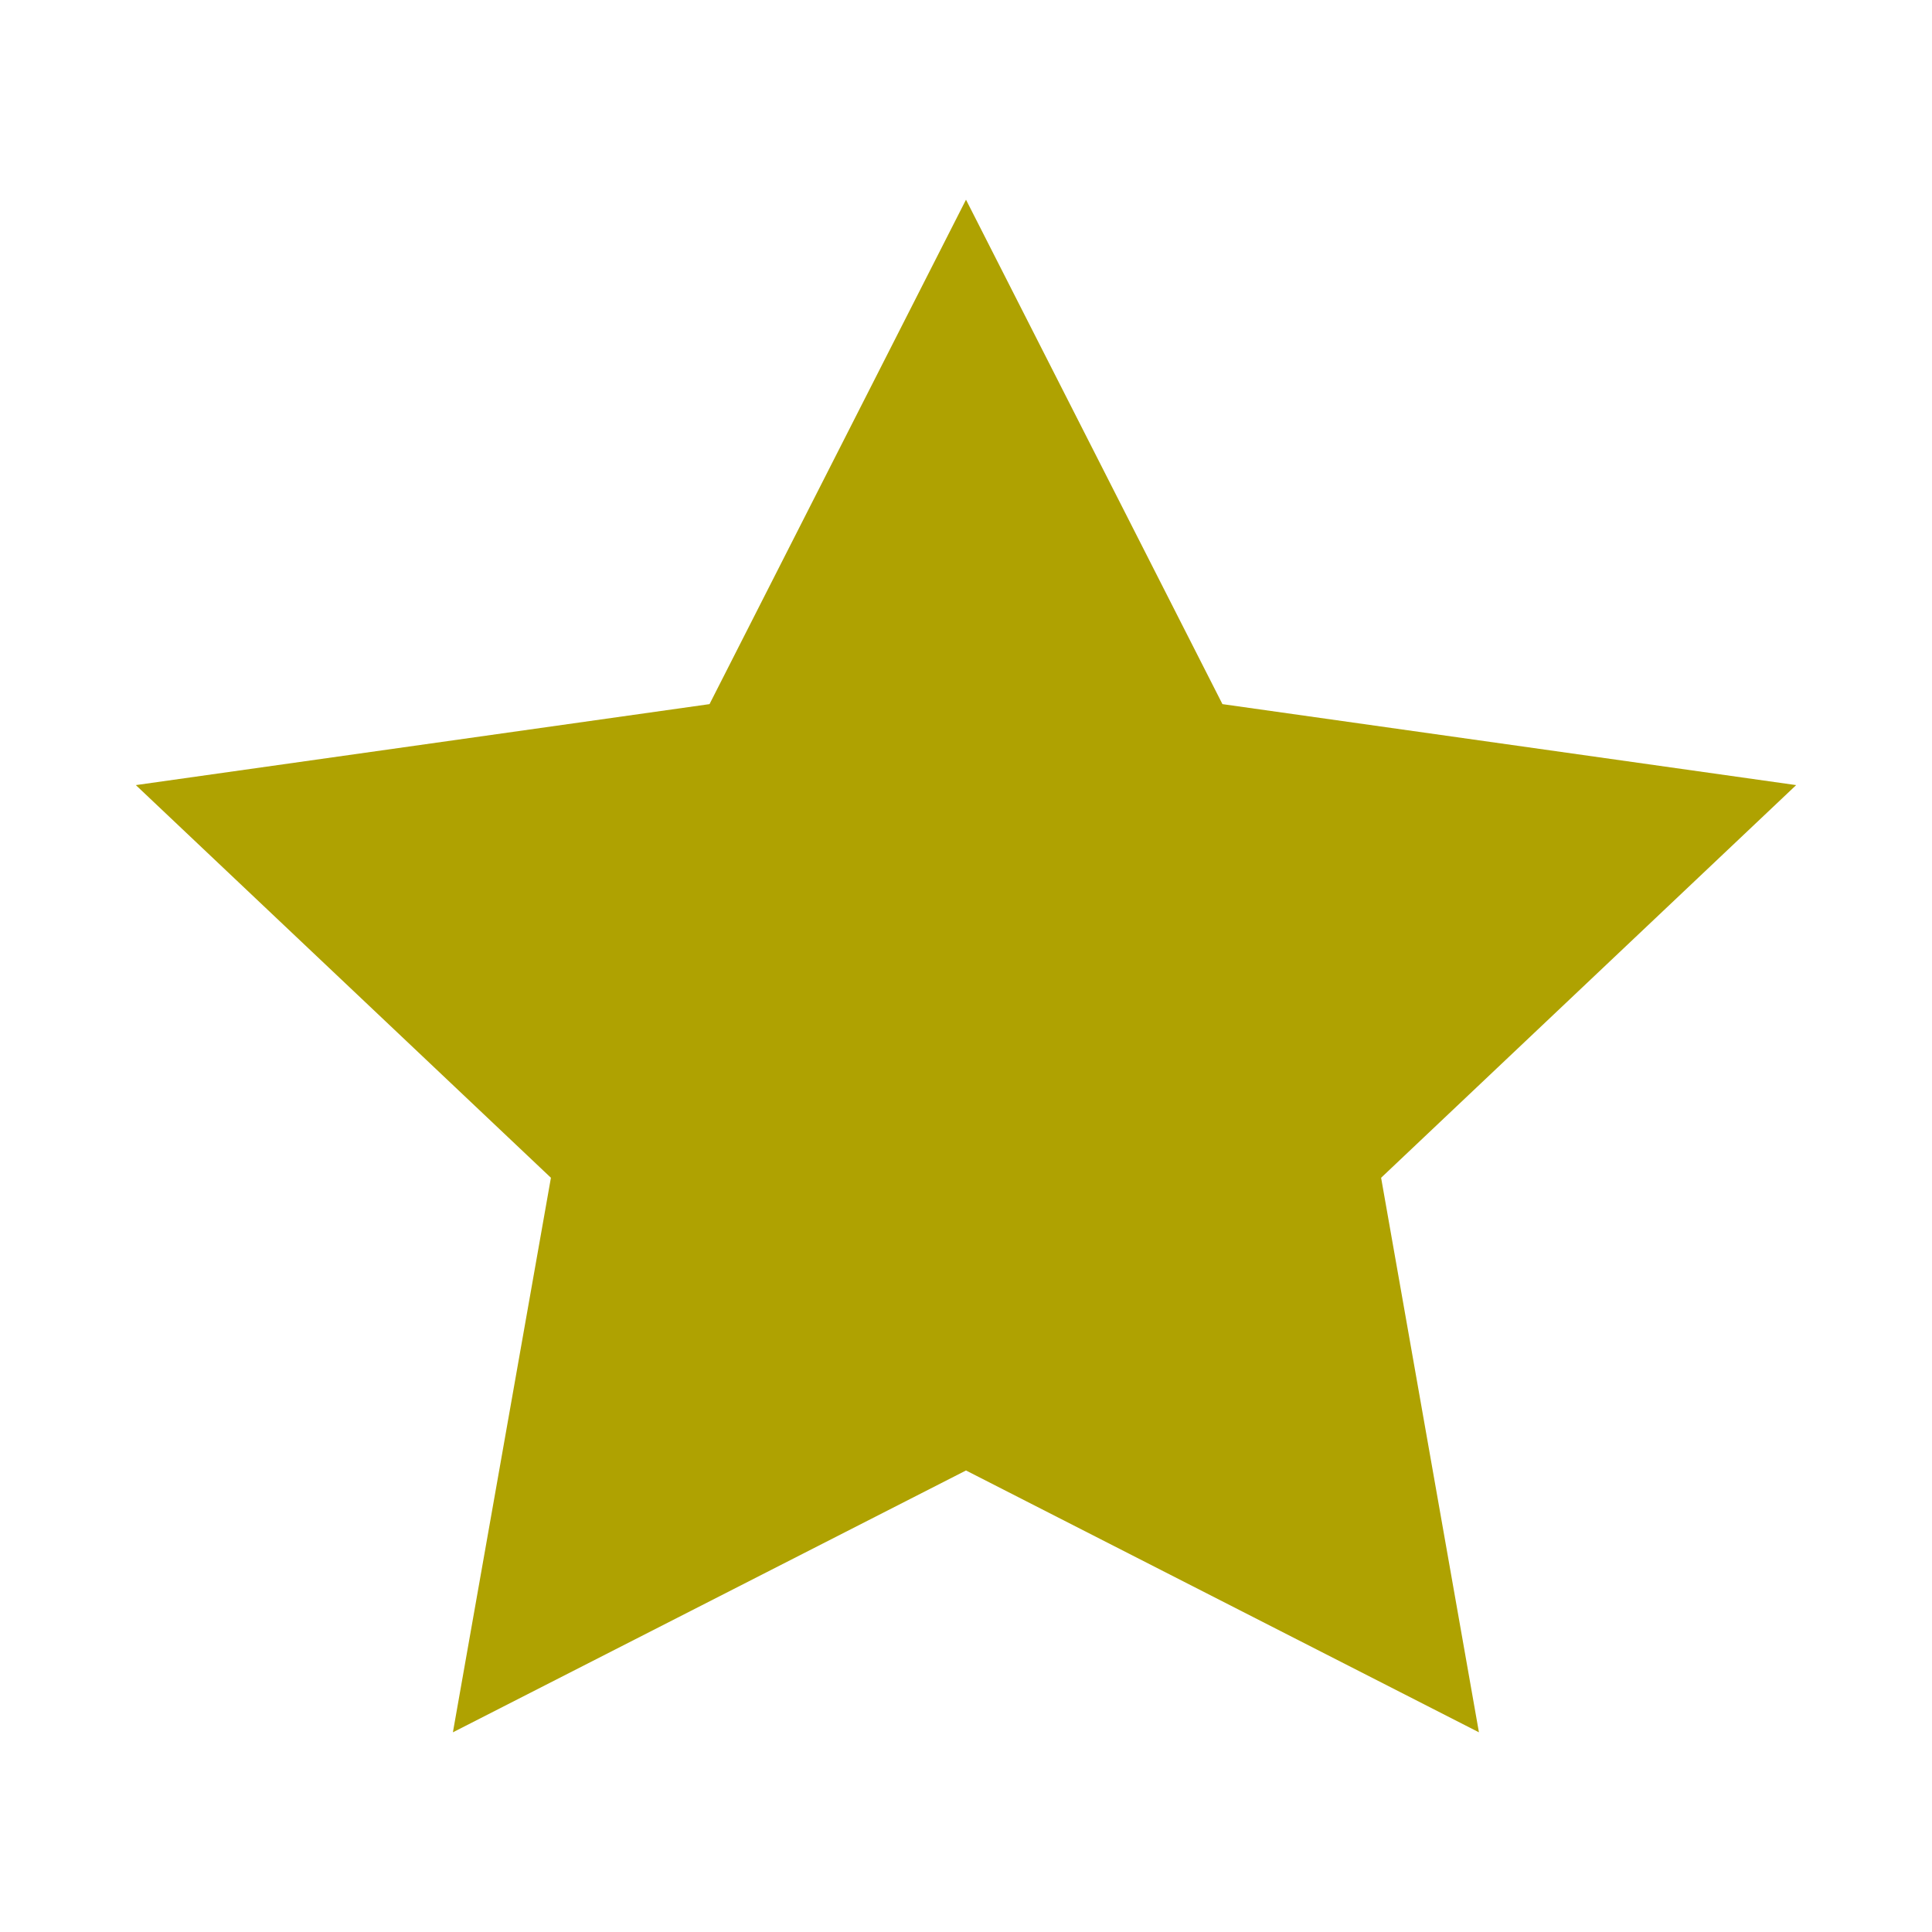
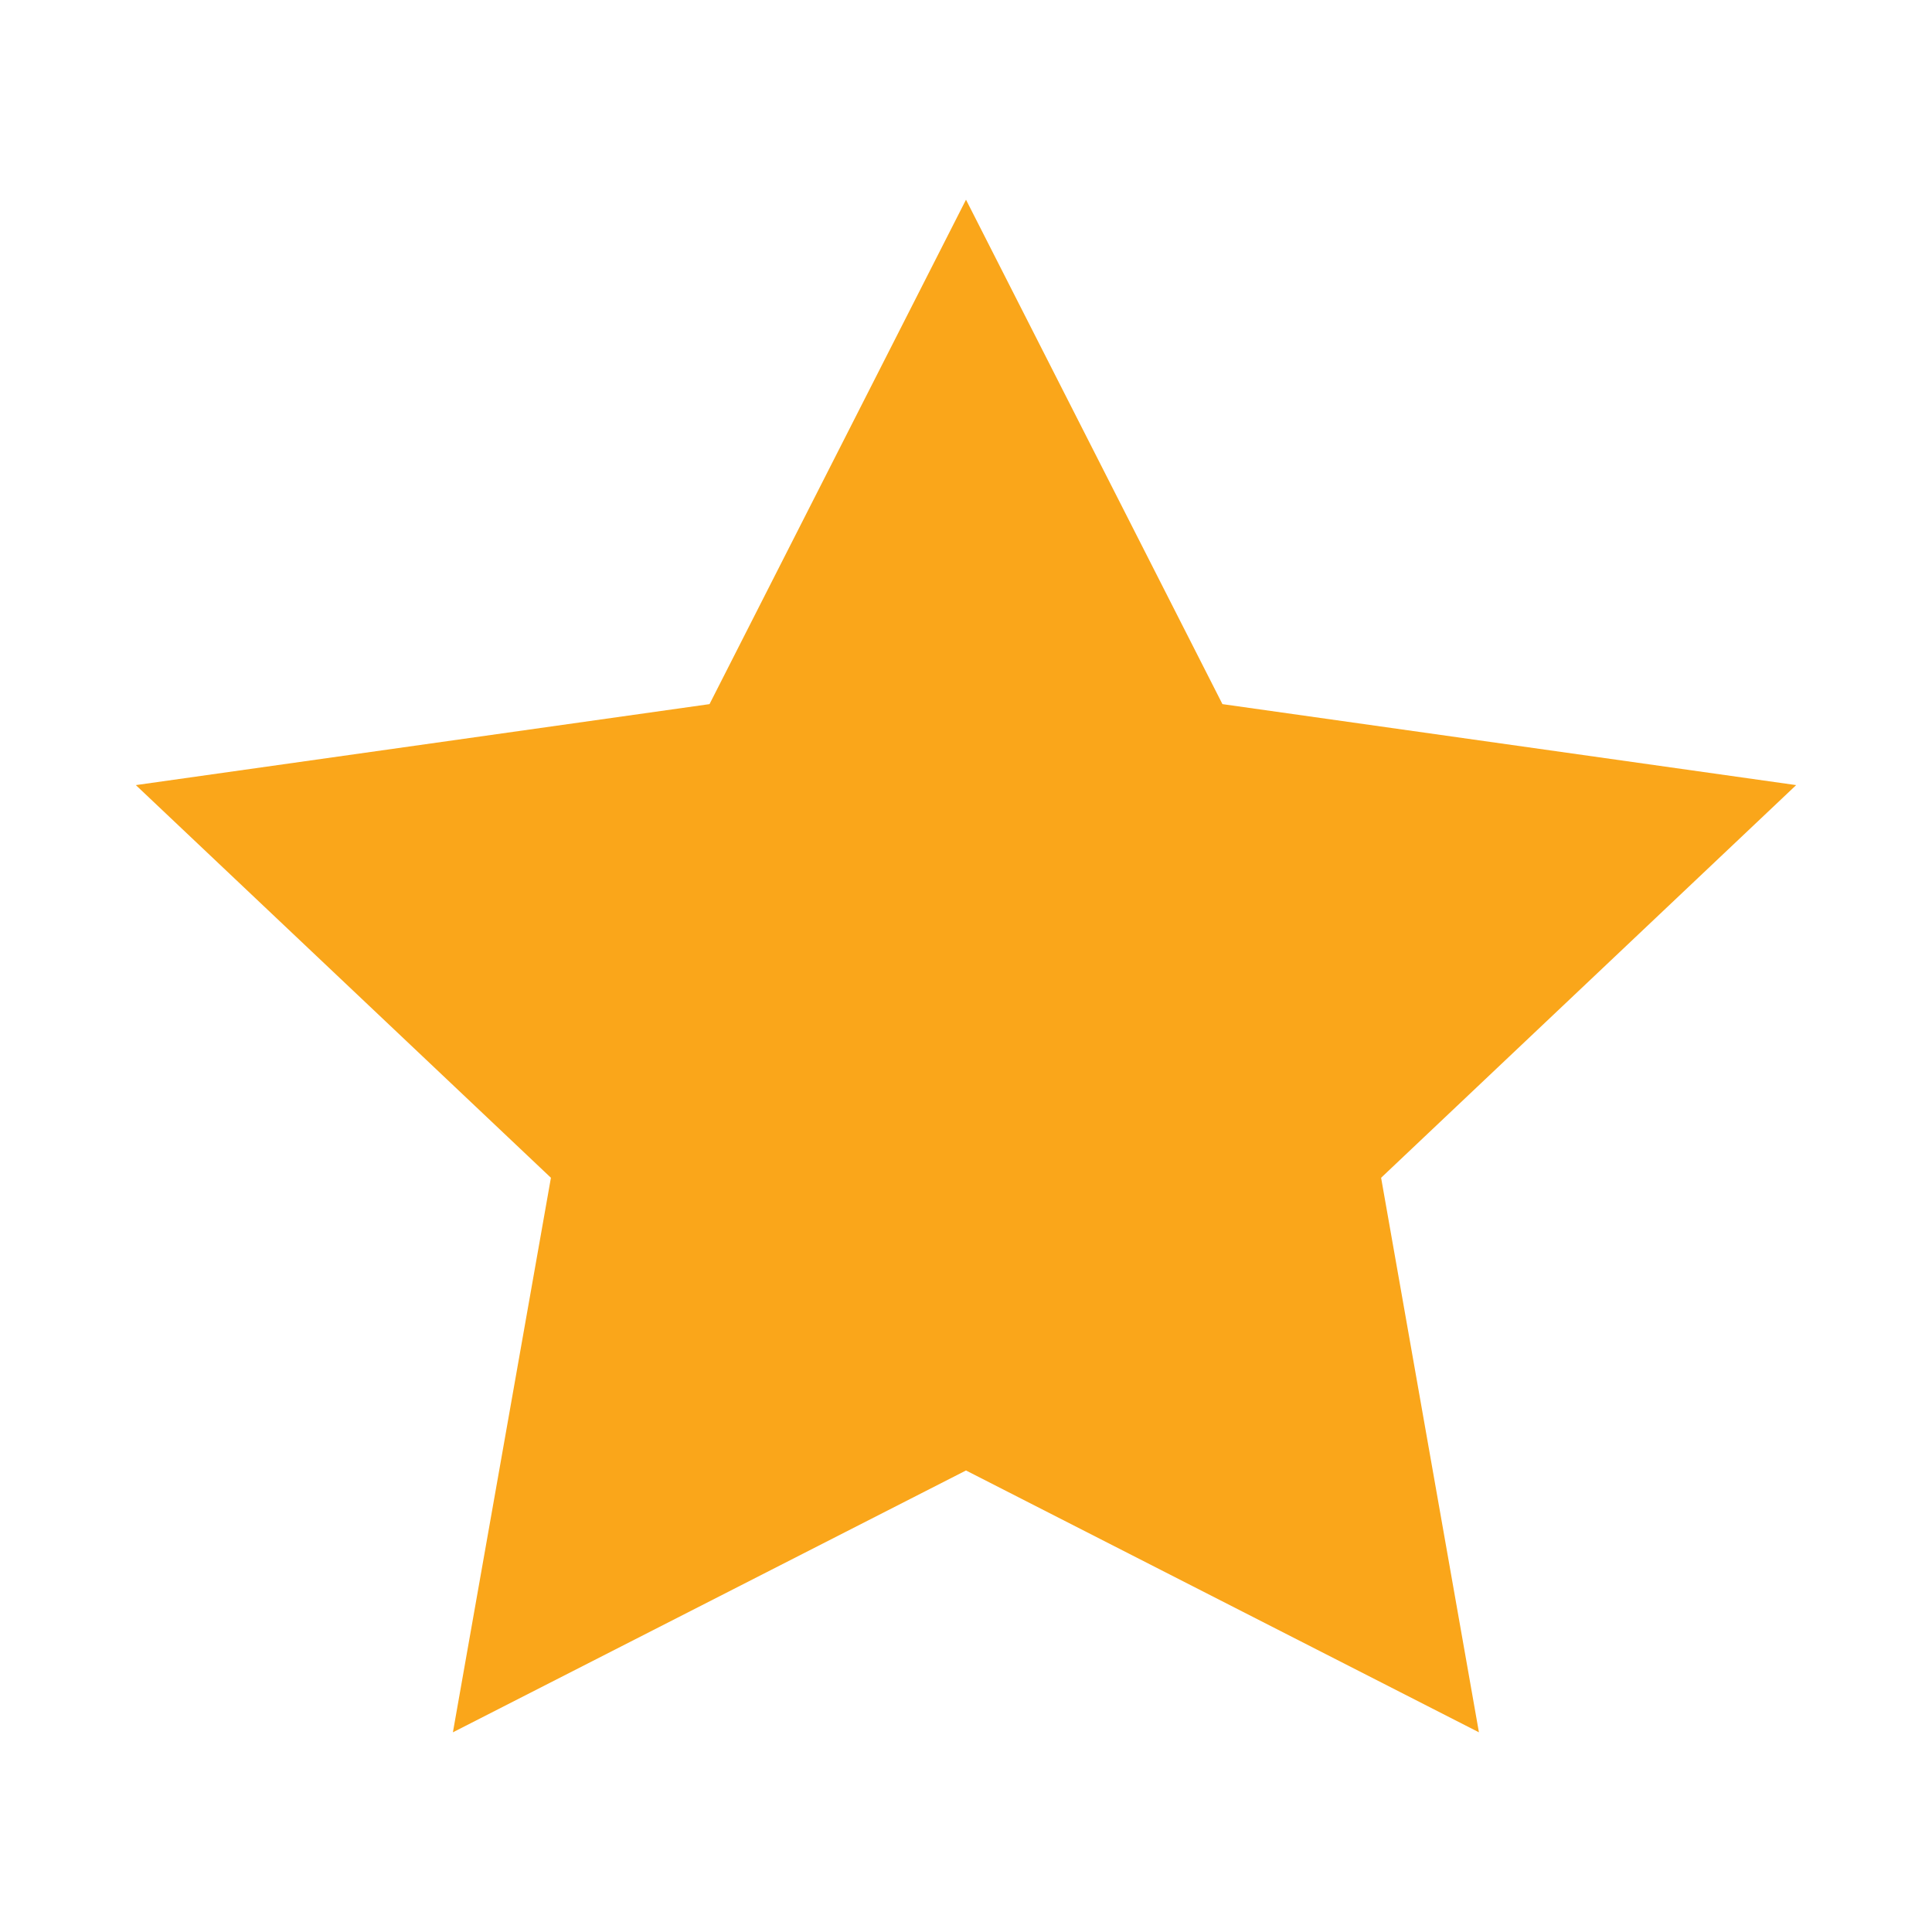
- <svg xmlns="http://www.w3.org/2000/svg" width="100%" height="100%" viewBox="0 0 128 128" version="1.1" xml:space="preserve" style="fill-rule:evenodd;clip-rule:evenodd;stroke-linejoin:round;stroke-miterlimit:1.414;">
+ <svg xmlns="http://www.w3.org/2000/svg" width="100%" height="100%" viewBox="0 0 128 128" version="1.1" xml:space="preserve" style="fill-rule:evenodd;clip-rule:evenodd;stroke-linejoin:round;stroke-miterlimit:1.414;" id="svg7260">
+   <defs id="defs7264" />
  <rect id="favorite" x="0" y="0" width="128" height="128" style="fill:none;" />
-   <path d="M64,13.23l16.99,33.42l38.01,5.365l-27.498,26.015l6.481,36.74l-33.983,-17.347l-33.994,17.347l6.494,-36.74l-27.5,-26.015l38.008,-5.365l16.992,-33.42Z" style="fill:#afa201;fill-rule:nonzero;" />
+   <path d="M64,13.23l16.99,33.42l38.01,5.365l-27.498,26.015l6.481,36.74l-33.983,-17.347l-33.994,17.347l6.494,-36.74l-27.5,-26.015l38.008,-5.365l16.992,-33.42Z" style="fill:#faa61a;fill-rule:nonzero;fill-opacity:1" id="path7258" />
</svg>
